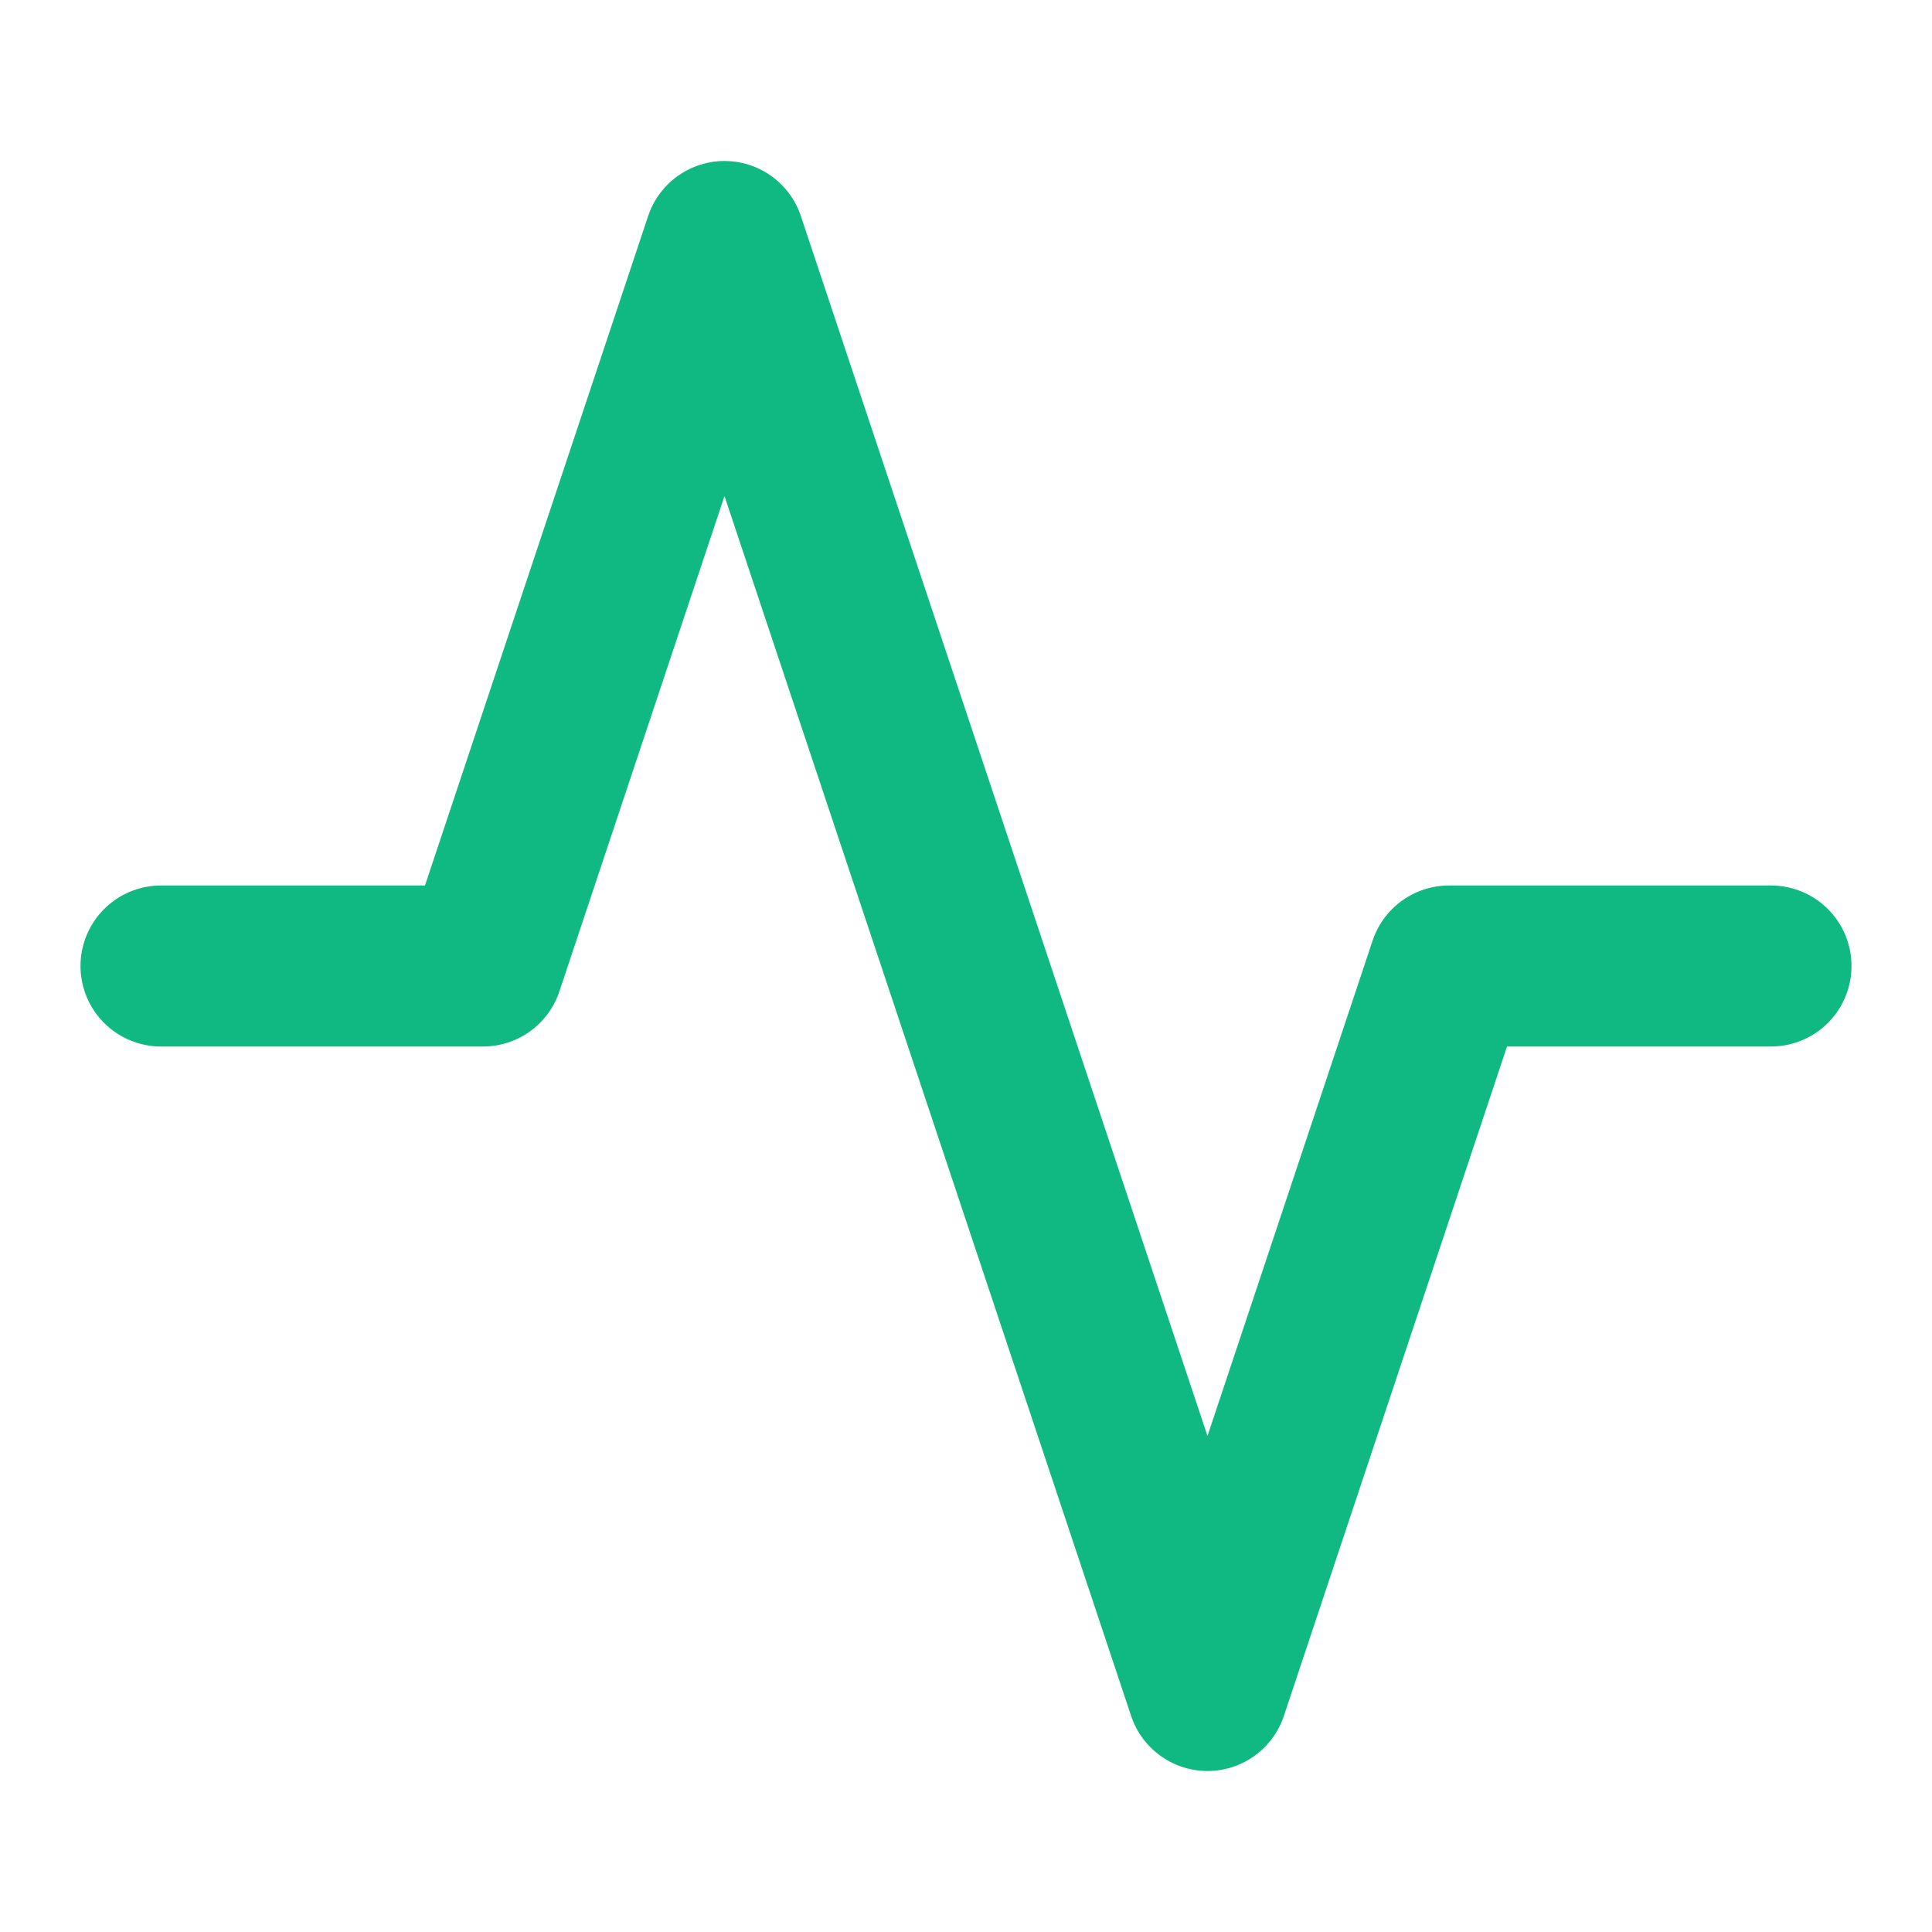
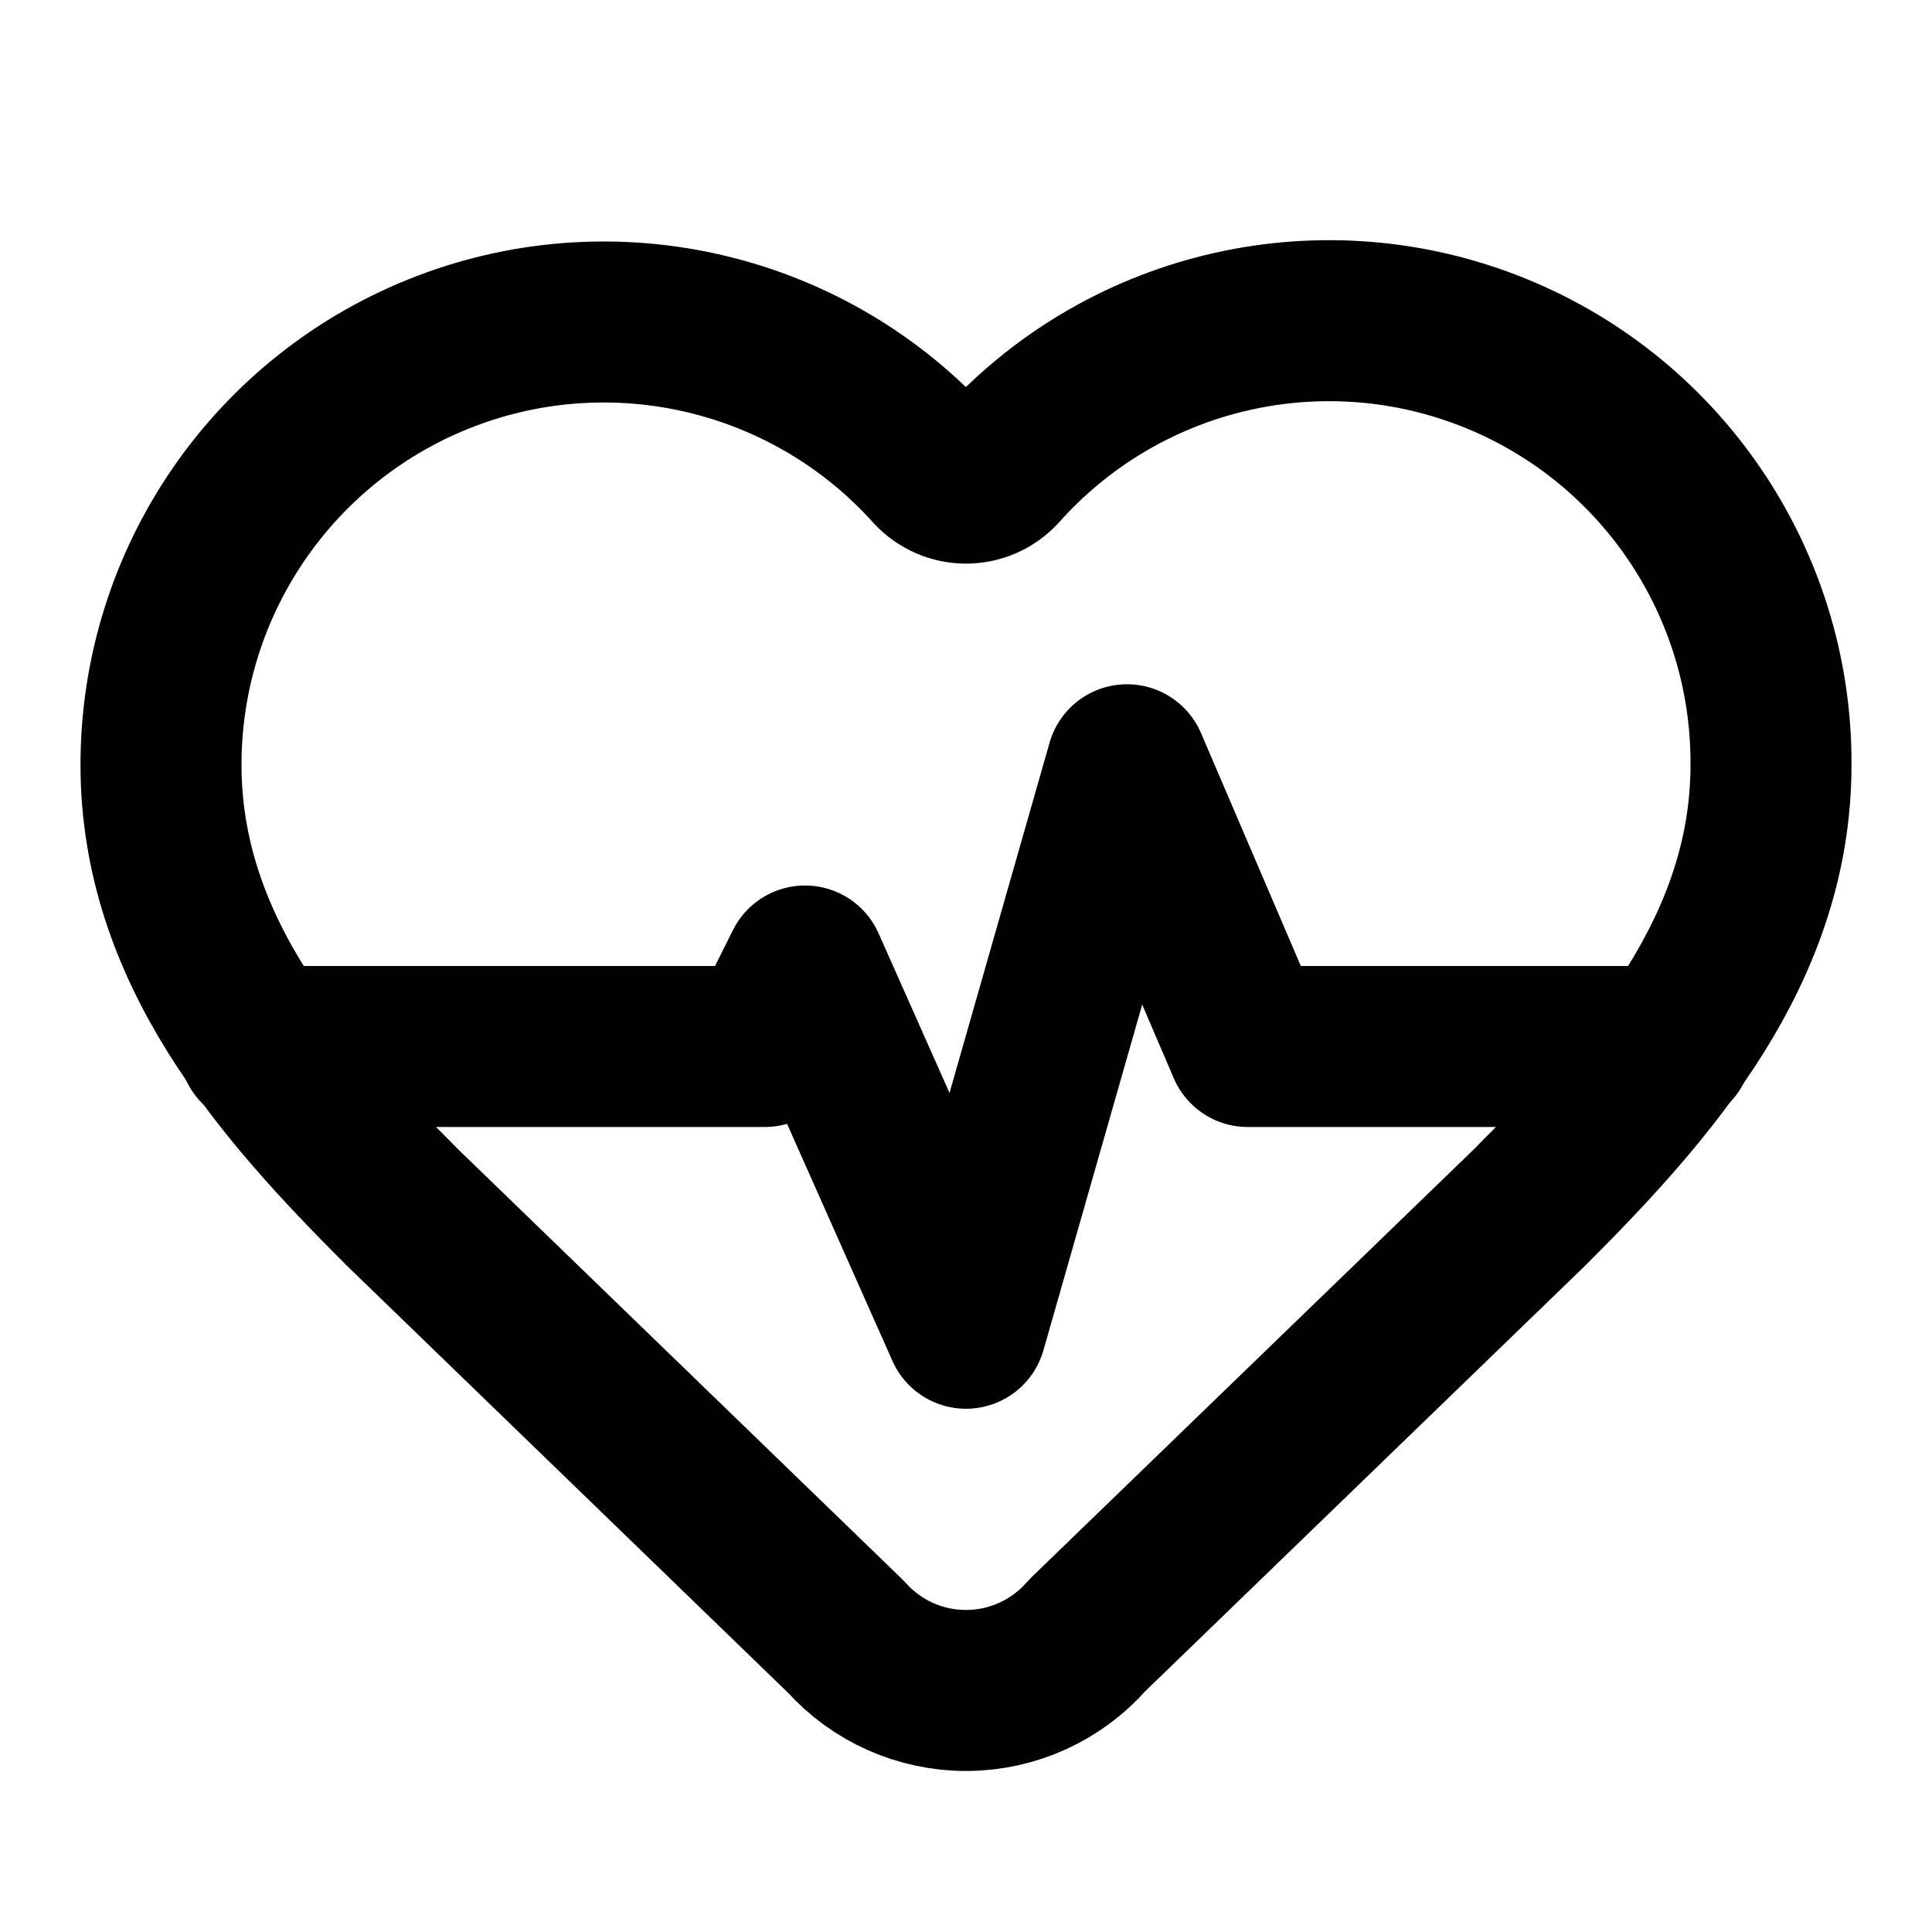
- <svg xmlns="http://www.w3.org/2000/svg" width="24" height="24" viewBox="0 0 24 24" fill="none" stroke="#10b981" stroke-width="2" stroke-linecap="round" stroke-linejoin="round">
-   <path d="M22 12h-4l-3 9L9 3l-3 9H2" />
+ <svg xmlns="http://www.w3.org/2000/svg" width="24" height="24" viewBox="0 0 24 24" fill="none" stroke="currentColor" stroke-width="2" stroke-linecap="round" stroke-linejoin="round">
+   <path d="M2 9.5a5.5 5.5 0 0 1 9.591-3.676.56.56 0 0 0 .818 0A5.49 5.49 0 0 1 22 9.5c0 2.29-1.5 4-3 5.5l-5.492 5.313a2 2 0 0 1-3 .019L5 15c-1.5-1.5-3-3.2-3-5.5" />
+   <path d="M3.22 13H9.5l.5-1 2 4.5 2-7 1.5 3.5h5.27" />
</svg>
